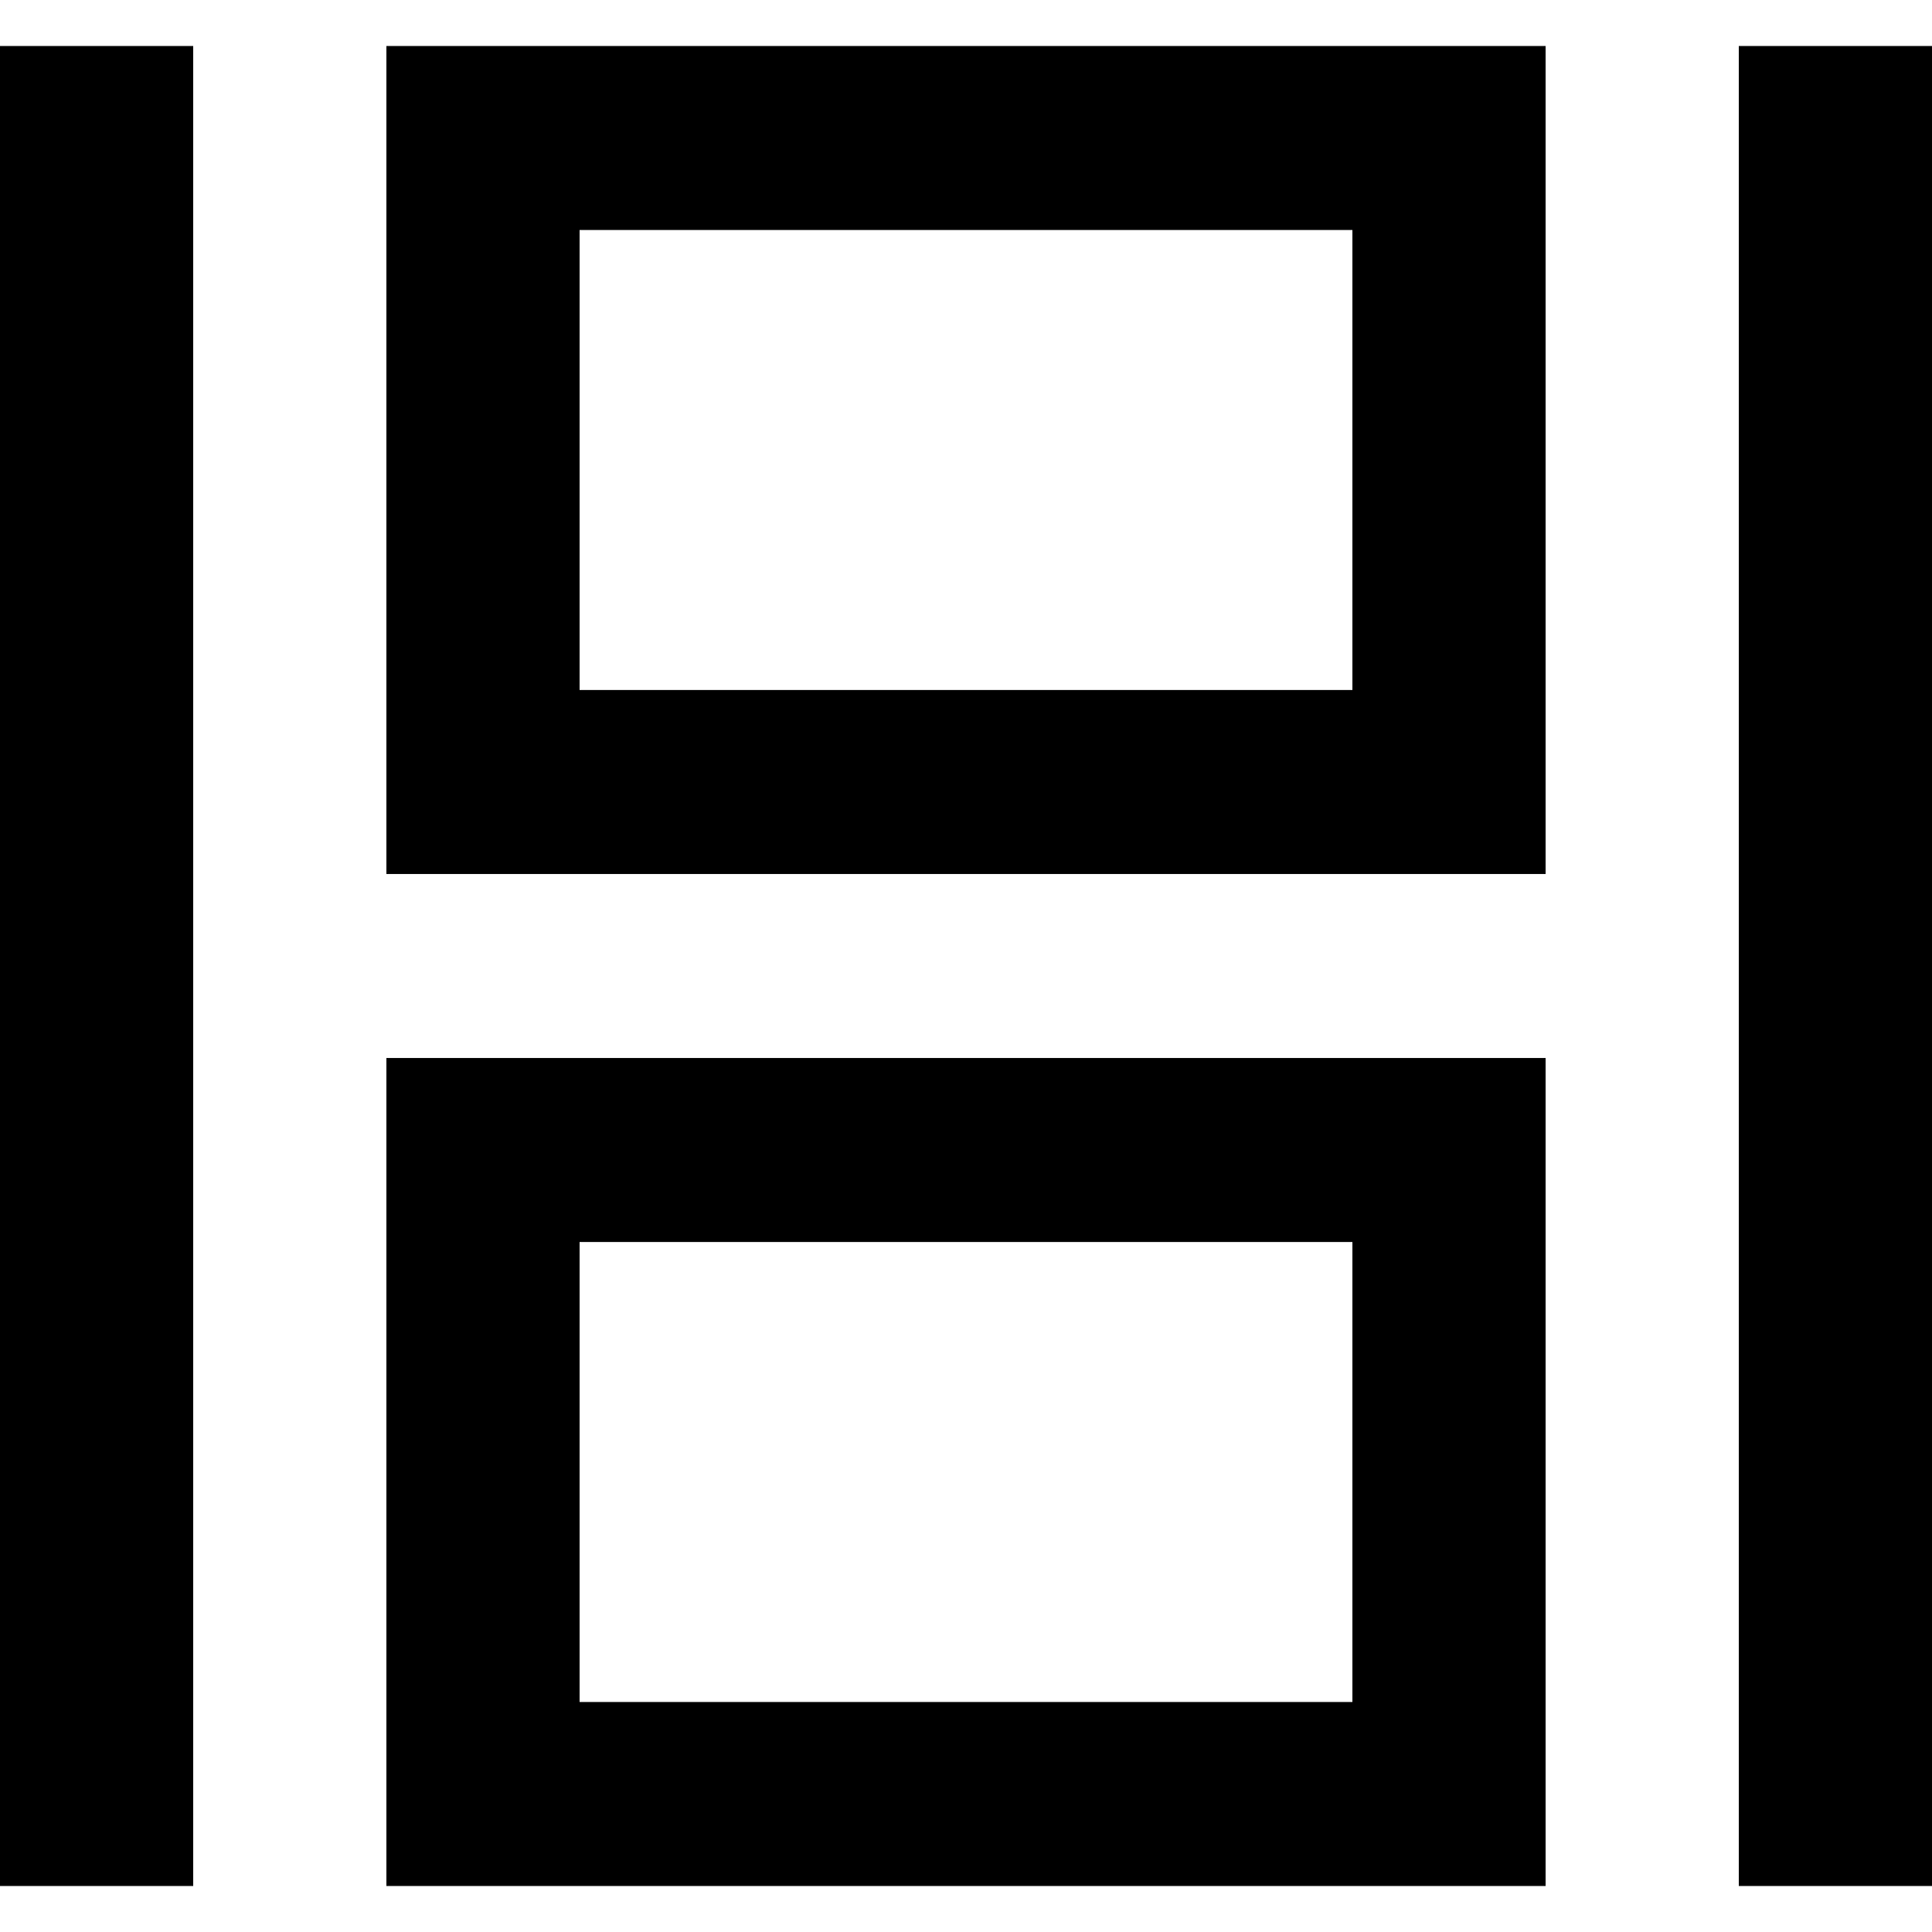
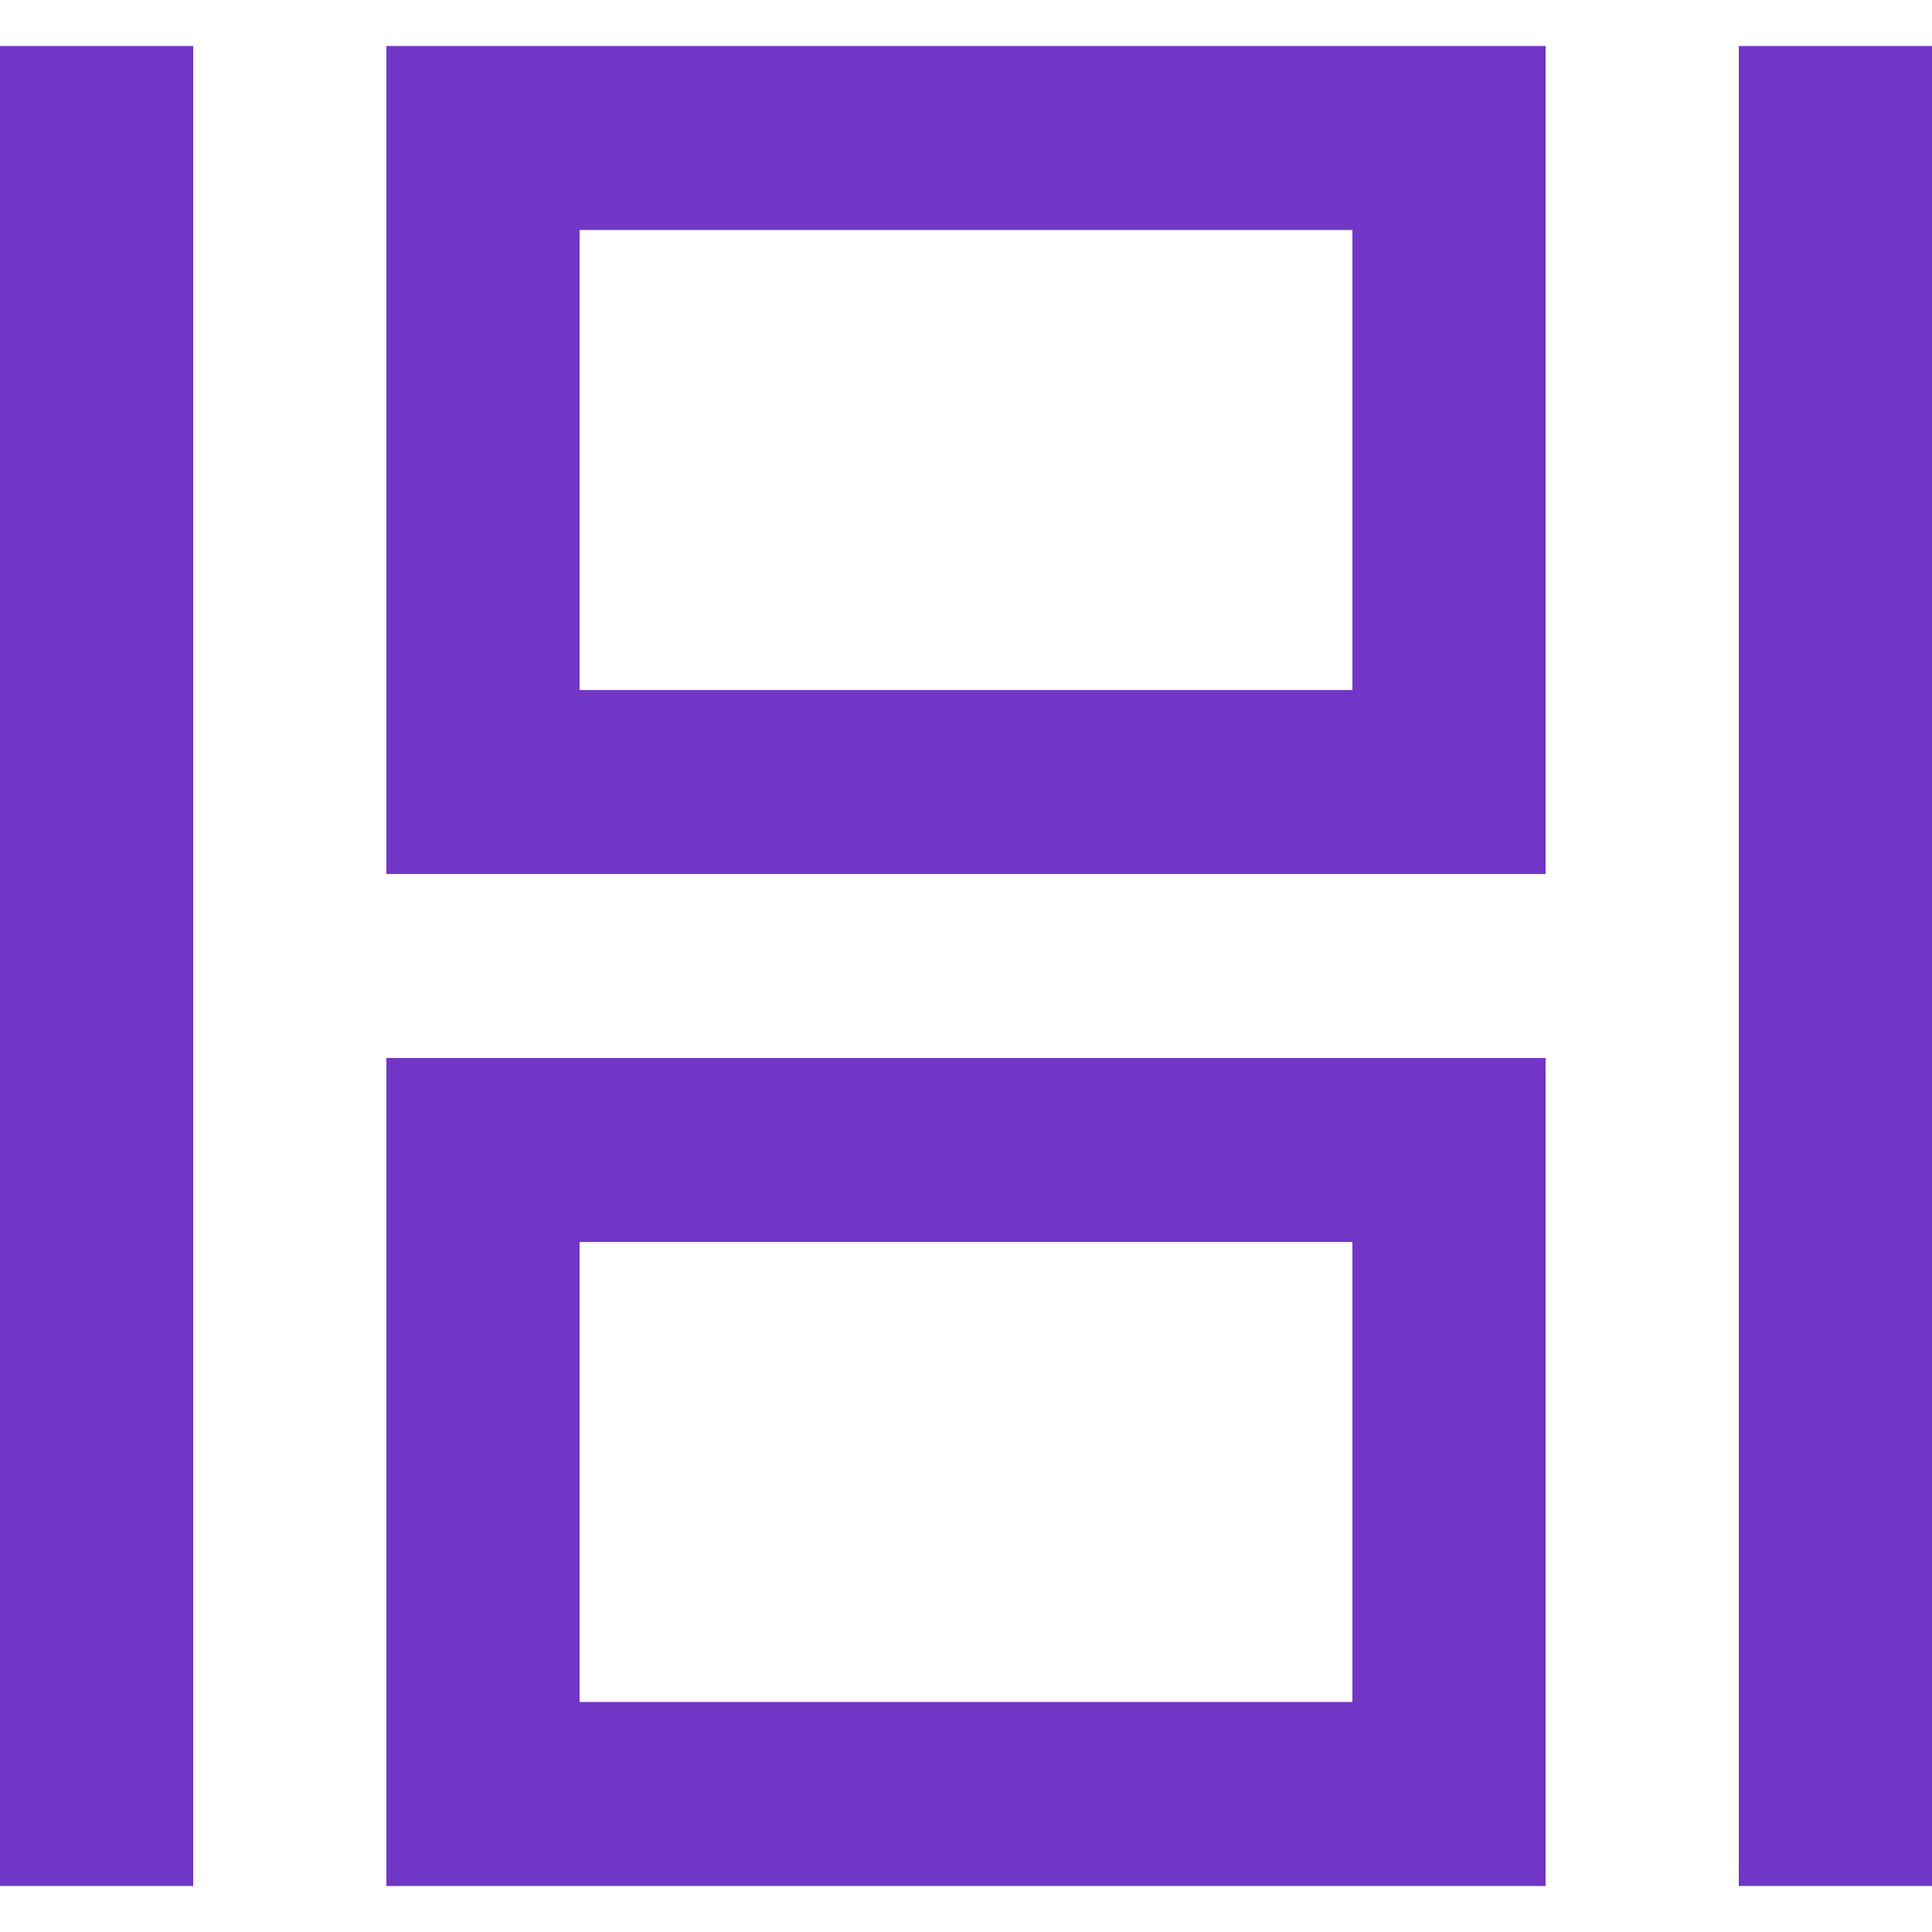
<svg xmlns="http://www.w3.org/2000/svg" width="800px" height="800px" viewBox="0 -0.5 21 21" version="1.1">
  <defs>

</defs>
  <g id="Page-1" stroke="none" stroke-width="1" fill="none" fill-rule="evenodd">
-     <g id="Dribbble-Light-Preview" transform="translate(-379, -320)" fill="#000000">
+     <g id="Dribbble-Light-Preview" transform="translate(-379, -320)" fill="#7236c7">
      <g id="icons" transform="translate(56, 160)">
        <path d="M329.3,178 L337.7,178 L337.7,173 L329.3,173 L329.3,178 Z M327.2,180 L339.8,180 L339.8,171 L327.2,171 L327.2,180 Z M329.3,167 L337.7,167 L337.7,162 L329.3,162 L329.3,167 Z M327.2,169 L339.8,169 L339.8,160 L327.2,160 L327.2,169 Z M341.9,180 L344,180 L344,160 L341.9,160 L341.9,180 Z M323,180 L325.1,180 L325.1,160 L323,160 L323,180 Z" id="movie_frames-[#1492]">

</path>
      </g>
    </g>
  </g>
</svg>
